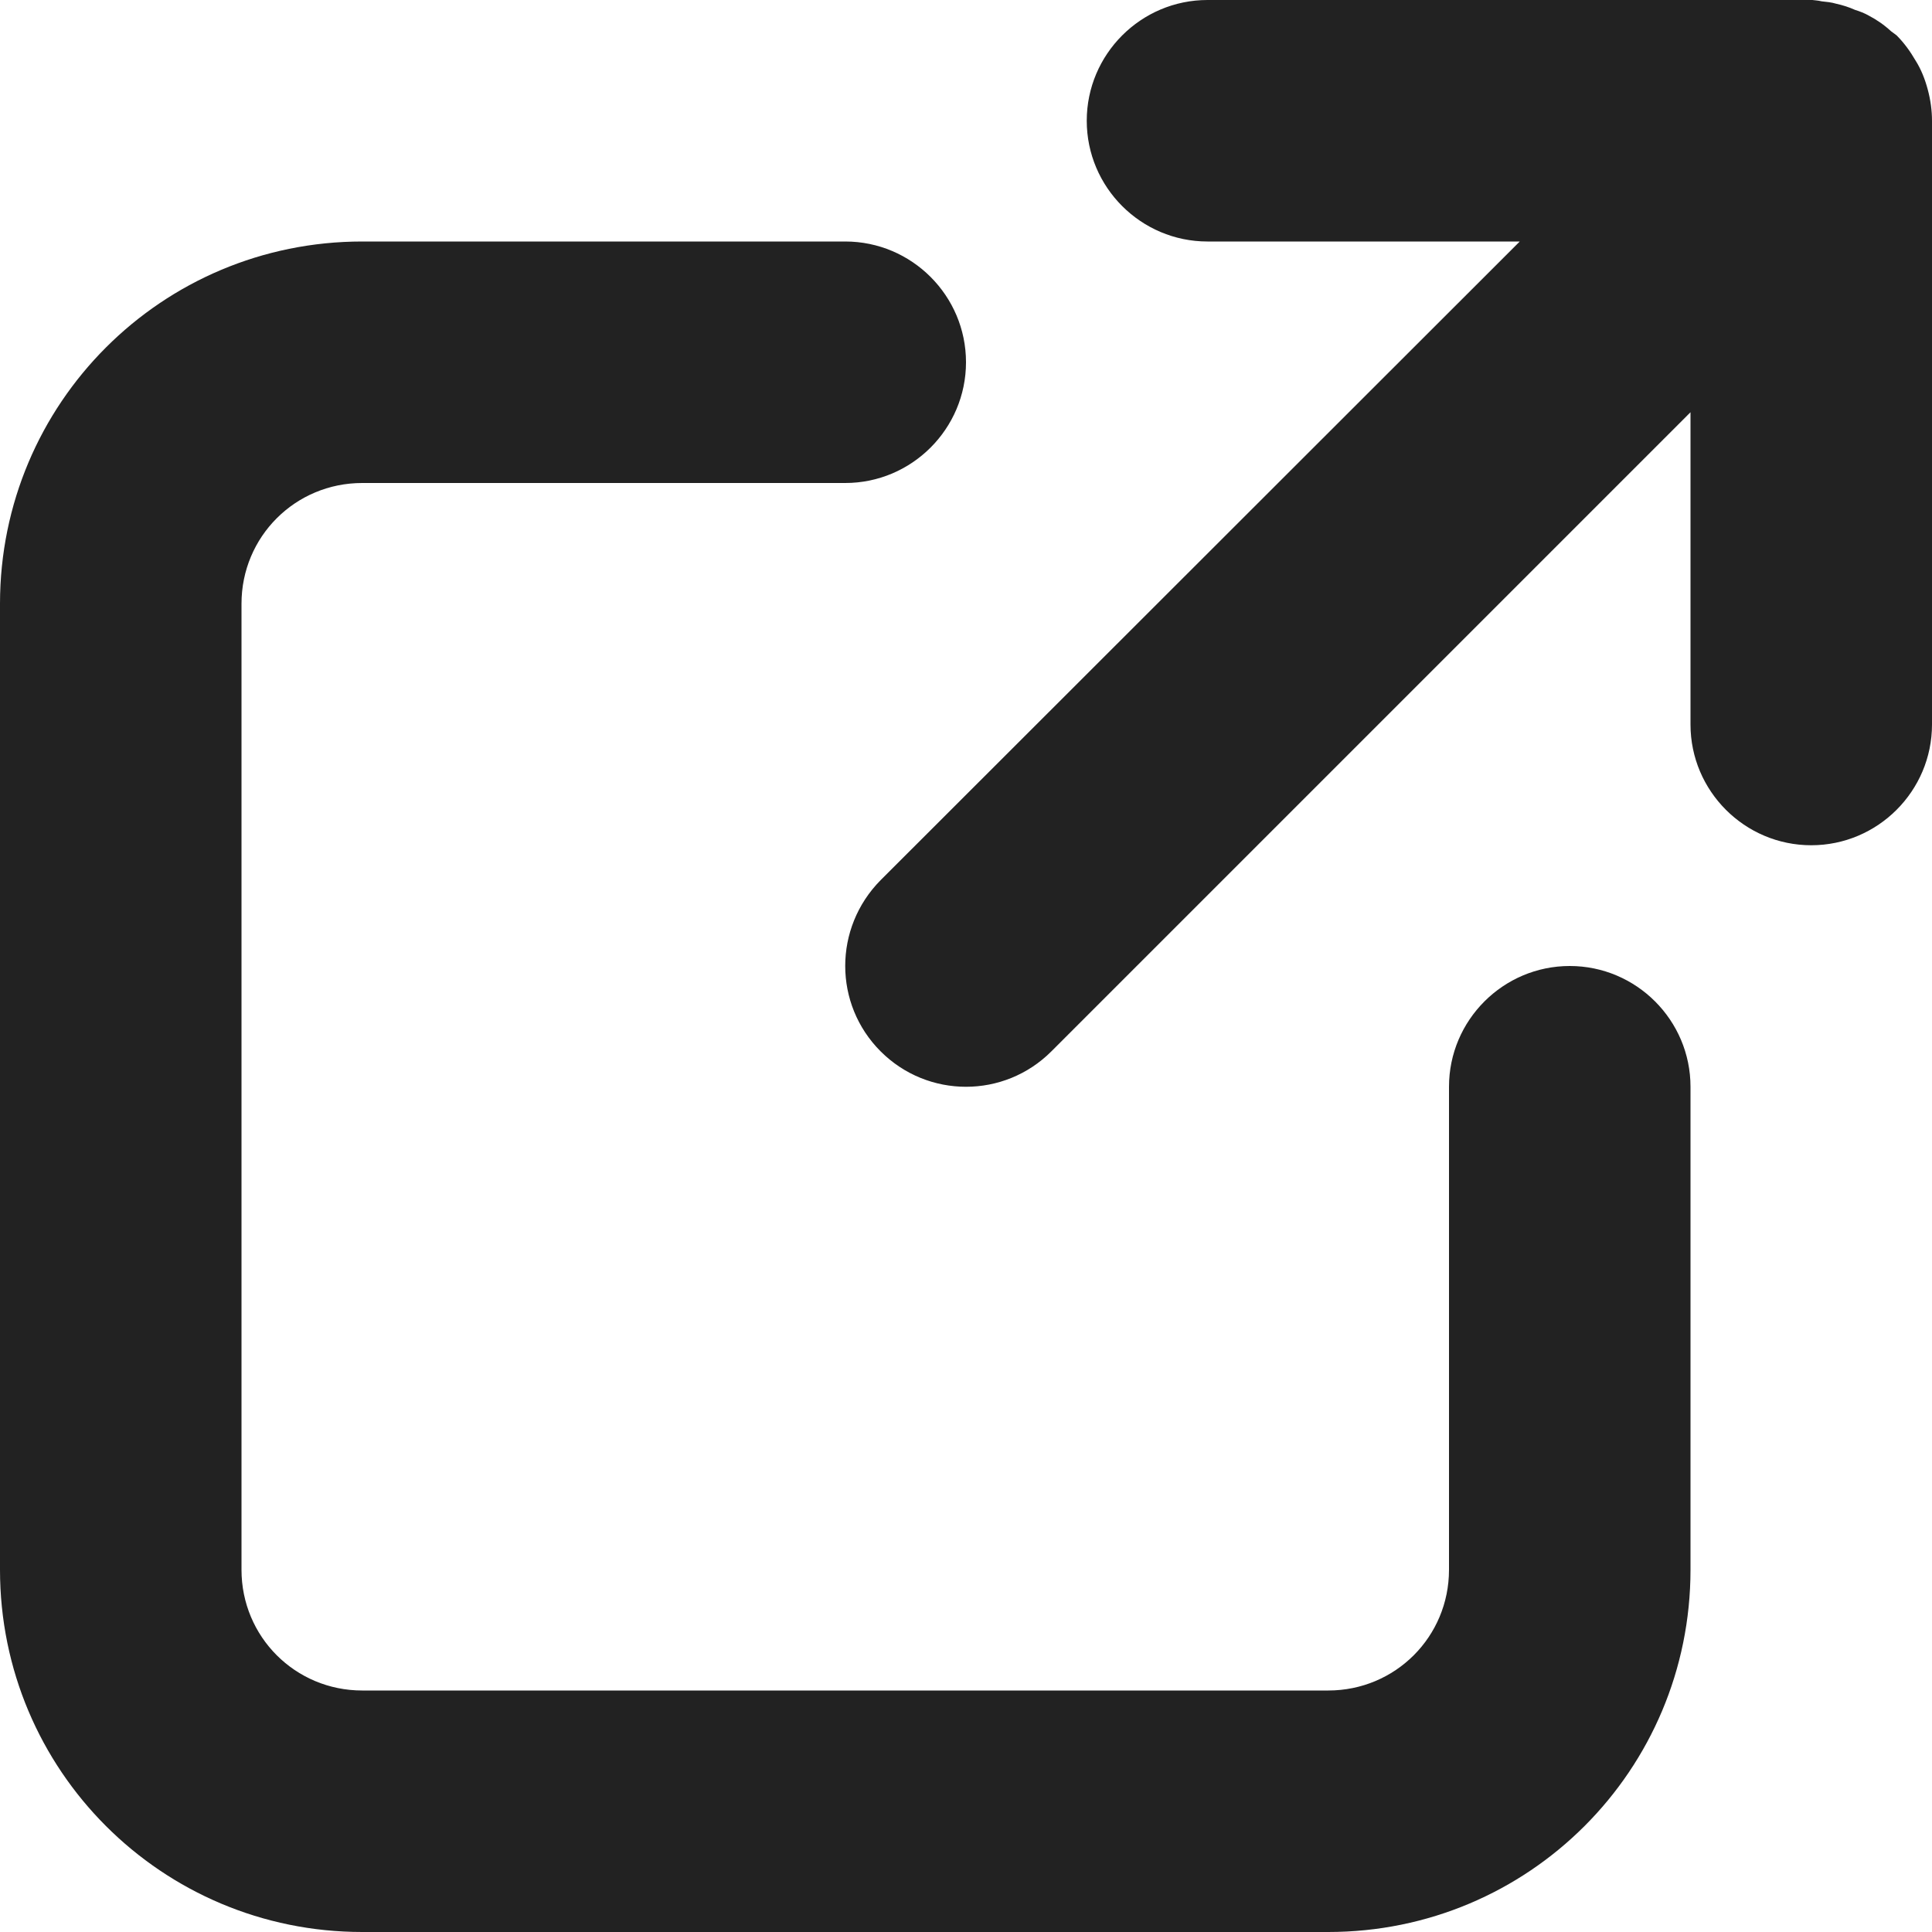
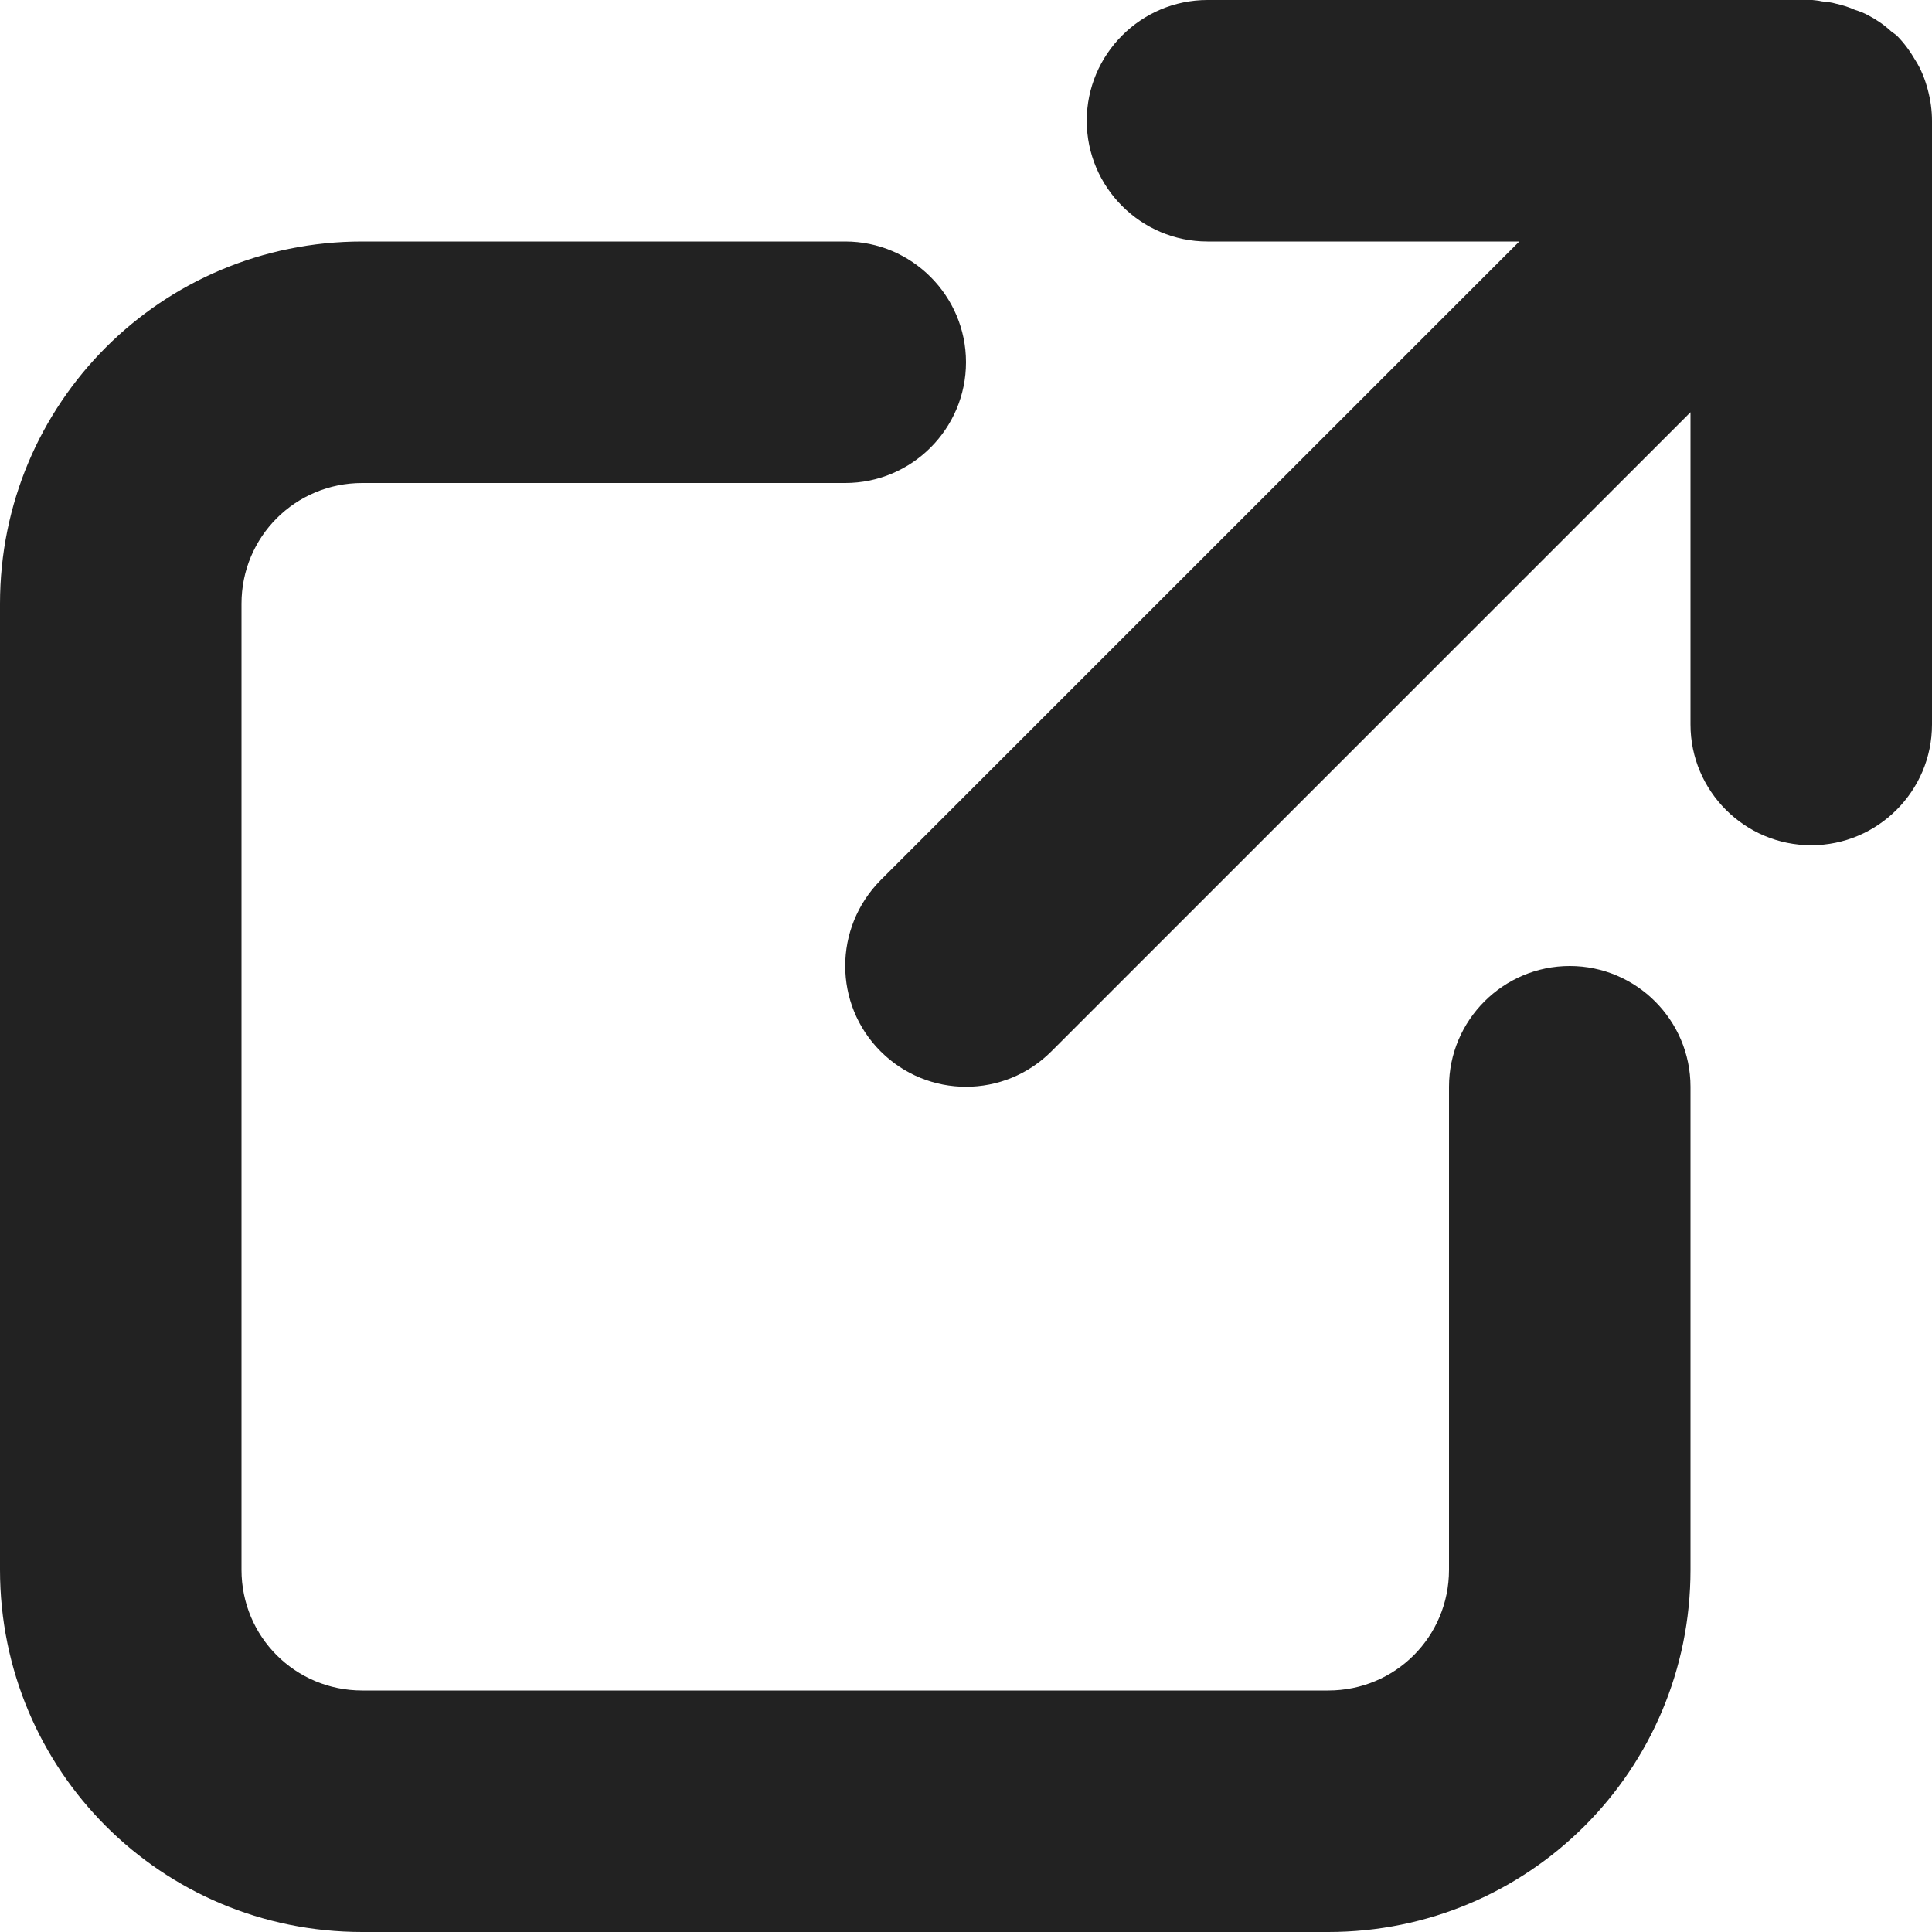
<svg xmlns="http://www.w3.org/2000/svg" height="16px" viewBox="0 0 16 16" width="16px">
-   <path d="m 3 2 c -1.66 0 -3 1.34 -3 3 v 8 c 0 1.66 1.34 3 3 3 h 8 c 1.66 0 3 -1.34 3 -3 v -4 c 0 -0.551 -0.449 -1 -1 -1 s -1 0.449 -1 1 v 4 c 0 0.555 -0.445 1 -1 1 h -8 c -0.555 0 -1 -0.445 -1 -1 v -8 c 0 -0.555 0.445 -1 1 -1 h 4 c 0.551 0 1 -0.449 1 -1 s -0.449 -1 -1 -1 z m 7 -2 c -0.551 0 -1 0.449 -1 1 s 0.449 1 1 1 h 2.586 l -5.293 5.289 c -0.391 0.395 -0.391 1.027 0 1.418 s 1.023 0.391 1.414 0 l 5.293 -5.293 v 2.586 c 0 0.551 0.449 1 1 1 s 1 -0.449 1 -1 v -5 c 0 -0.086 -0.012 -0.172 -0.035 -0.258 c -0.023 -0.086 -0.055 -0.168 -0.102 -0.242 c -0.043 -0.074 -0.094 -0.145 -0.156 -0.207 c -0.016 -0.012 -0.031 -0.023 -0.047 -0.035 c -0.055 -0.051 -0.117 -0.094 -0.184 -0.129 c -0.035 -0.02 -0.074 -0.035 -0.113 -0.047 c -0.051 -0.023 -0.102 -0.039 -0.156 -0.051 c -0.039 -0.012 -0.082 -0.016 -0.121 -0.02 c -0.031 -0.008 -0.059 -0.008 -0.086 -0.012 z m 0 0" fill="#222222" />
+   <path d="m 3 2 c -1.664 0 -3 1.34 -3 3 v 8 c 0 1.66 1.336 3 3 3 h 8 c 1.66 0 3 -1.34 3 -3 v -4 c 0 -0.551 -0.449 -1 -1 -1 s -1 0.449 -1 1 v 4 c 0 0.555 -0.445 1 -1 1 h -8 c -0.555 0 -1 -0.445 -1 -1 v -8 c 0 -0.555 0.445 -1 1 -1 h 4 c 0.551 0 1 -0.449 1 -1 s -0.449 -1 -1 -1 z m 7 -2 c -0.551 0 -1 0.449 -1 1 s 0.449 1 1 1 h 2.582 l -5.289 5.289 c -0.391 0.395 -0.391 1.027 0 1.418 s 1.023 0.391 1.414 0 l 5.293 -5.293 v 2.586 c 0 0.551 0.449 1 1 1 s 1 -0.449 1 -1 v -5 c 0 -0.086 -0.012 -0.172 -0.035 -0.258 c -0.023 -0.086 -0.055 -0.168 -0.102 -0.242 c -0.043 -0.074 -0.094 -0.145 -0.156 -0.207 c -0.016 -0.012 -0.031 -0.023 -0.047 -0.035 c -0.055 -0.051 -0.117 -0.094 -0.184 -0.129 c -0.035 -0.02 -0.074 -0.035 -0.113 -0.047 c -0.051 -0.023 -0.102 -0.039 -0.156 -0.051 c -0.039 -0.012 -0.082 -0.016 -0.121 -0.02 c -0.031 -0.008 -0.059 -0.008 -0.086 -0.012 z m 0 0" fill="#222222" />
</svg>
